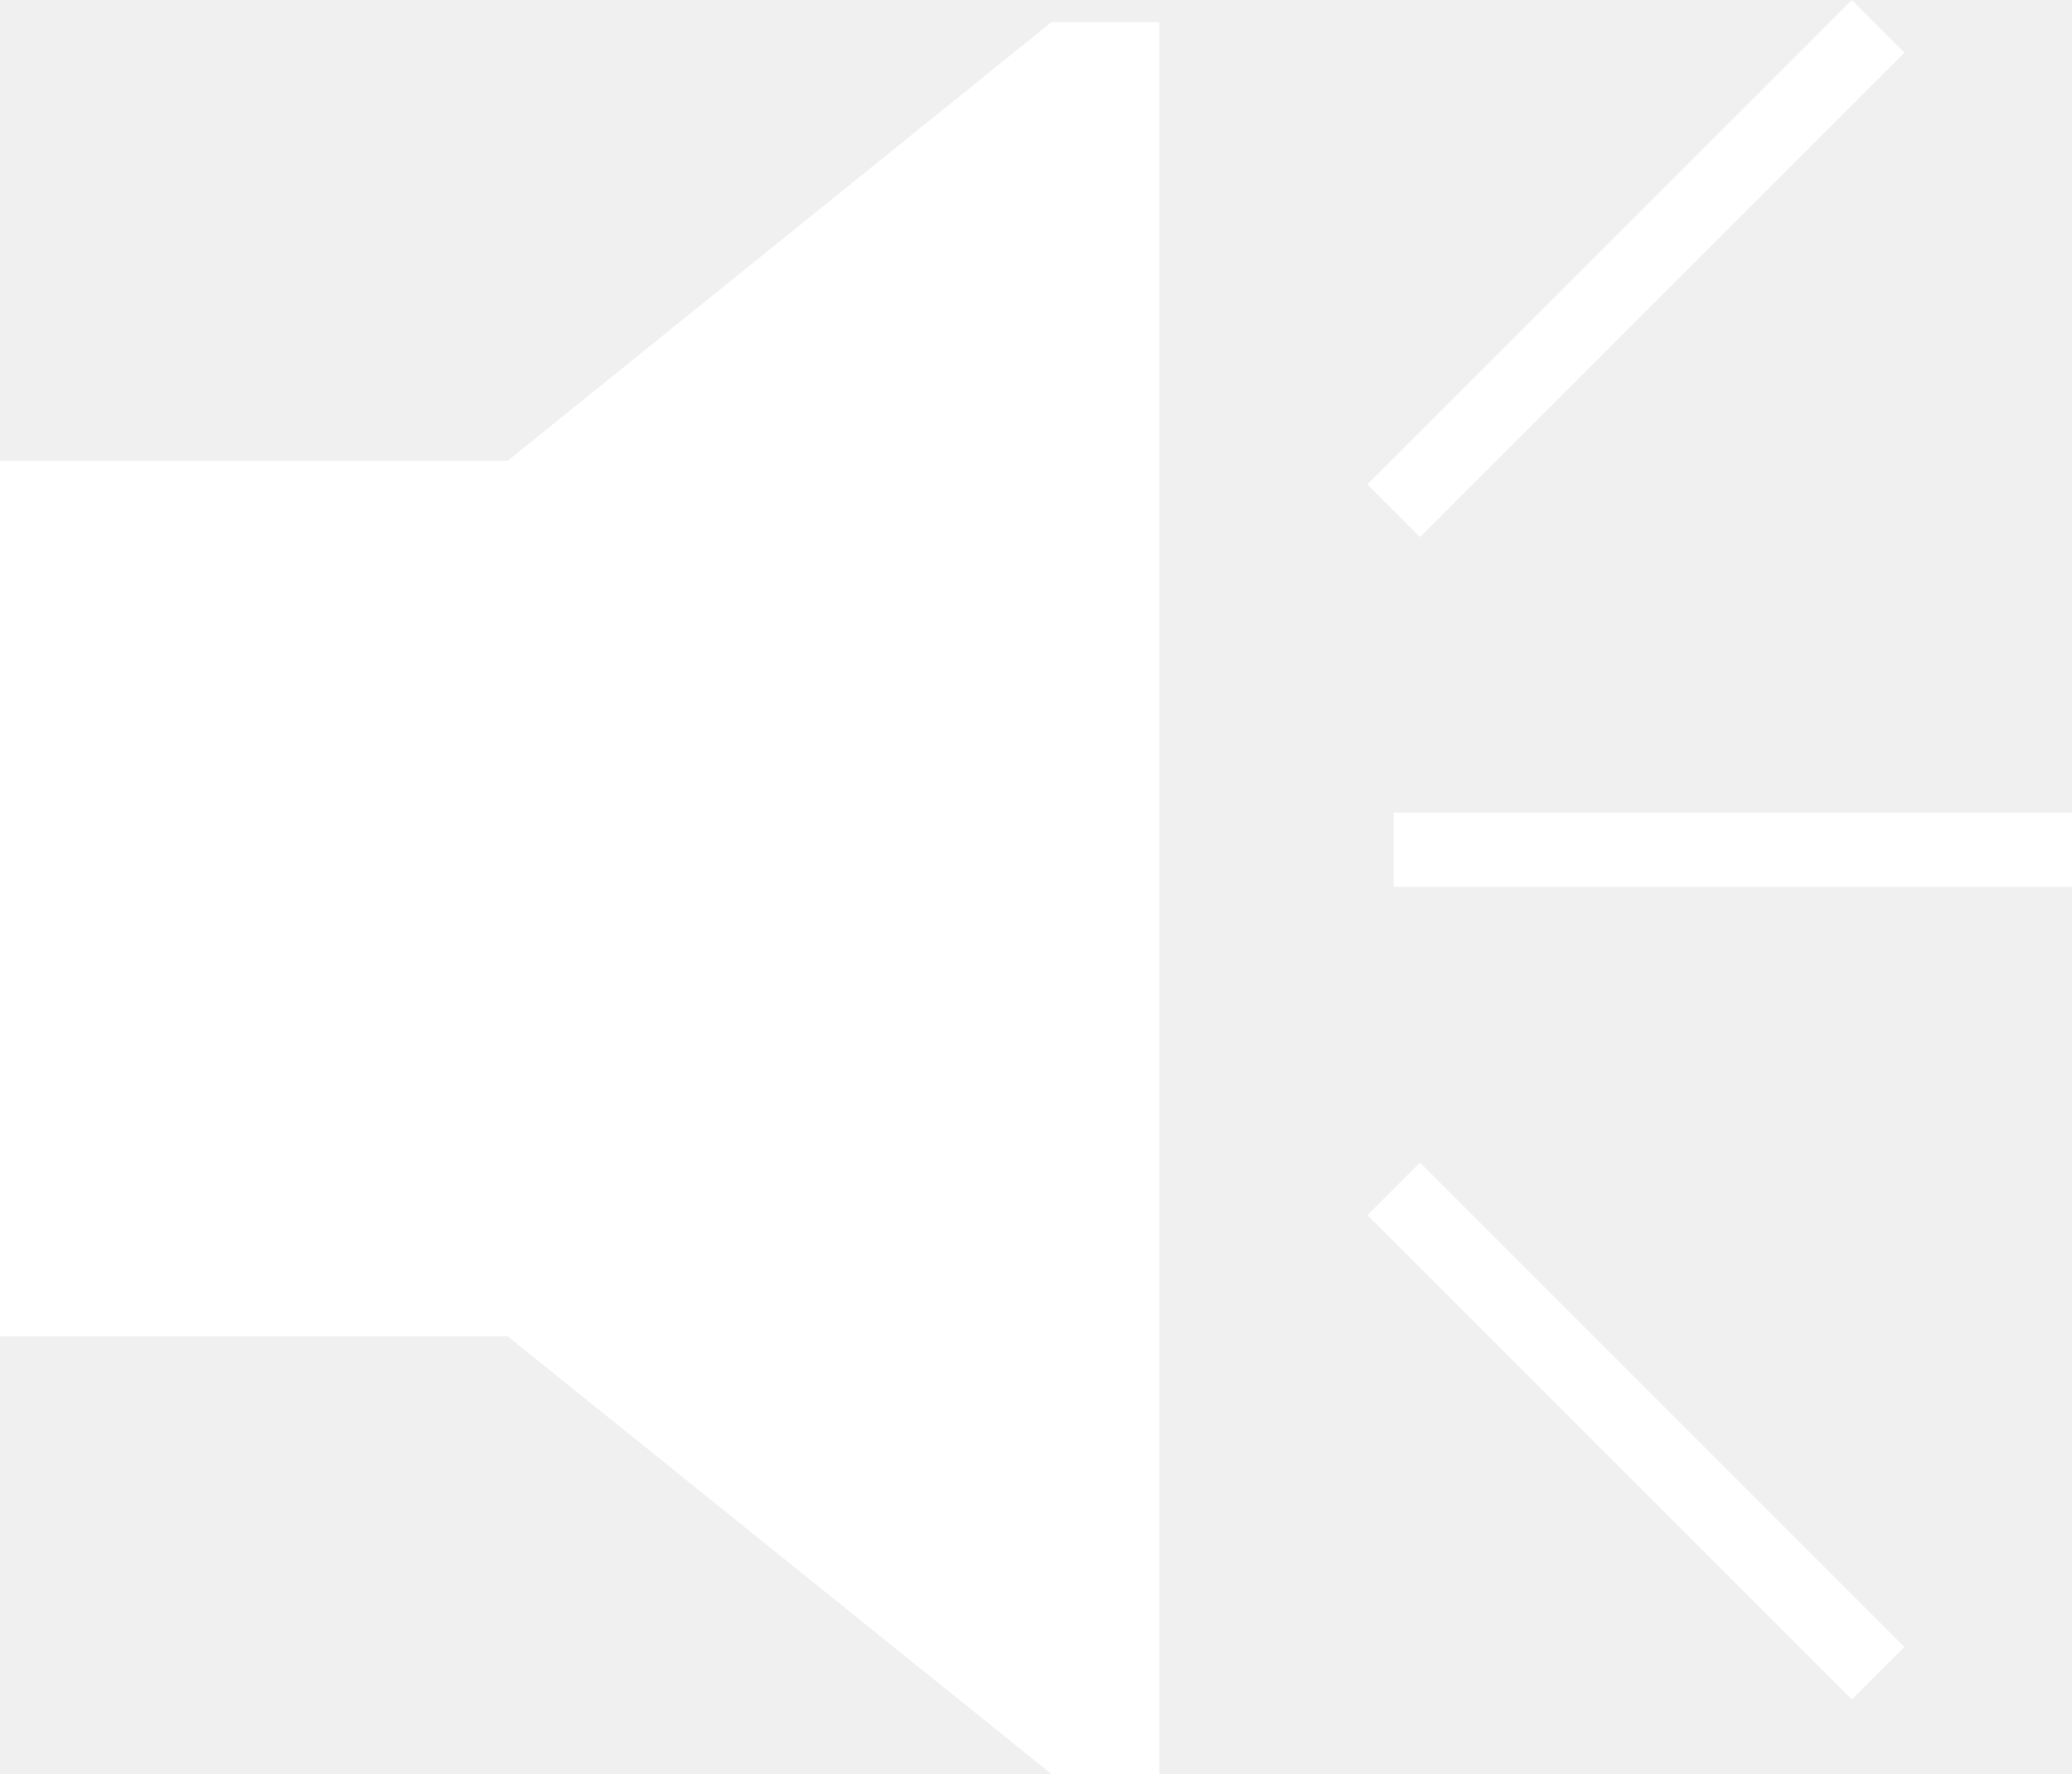
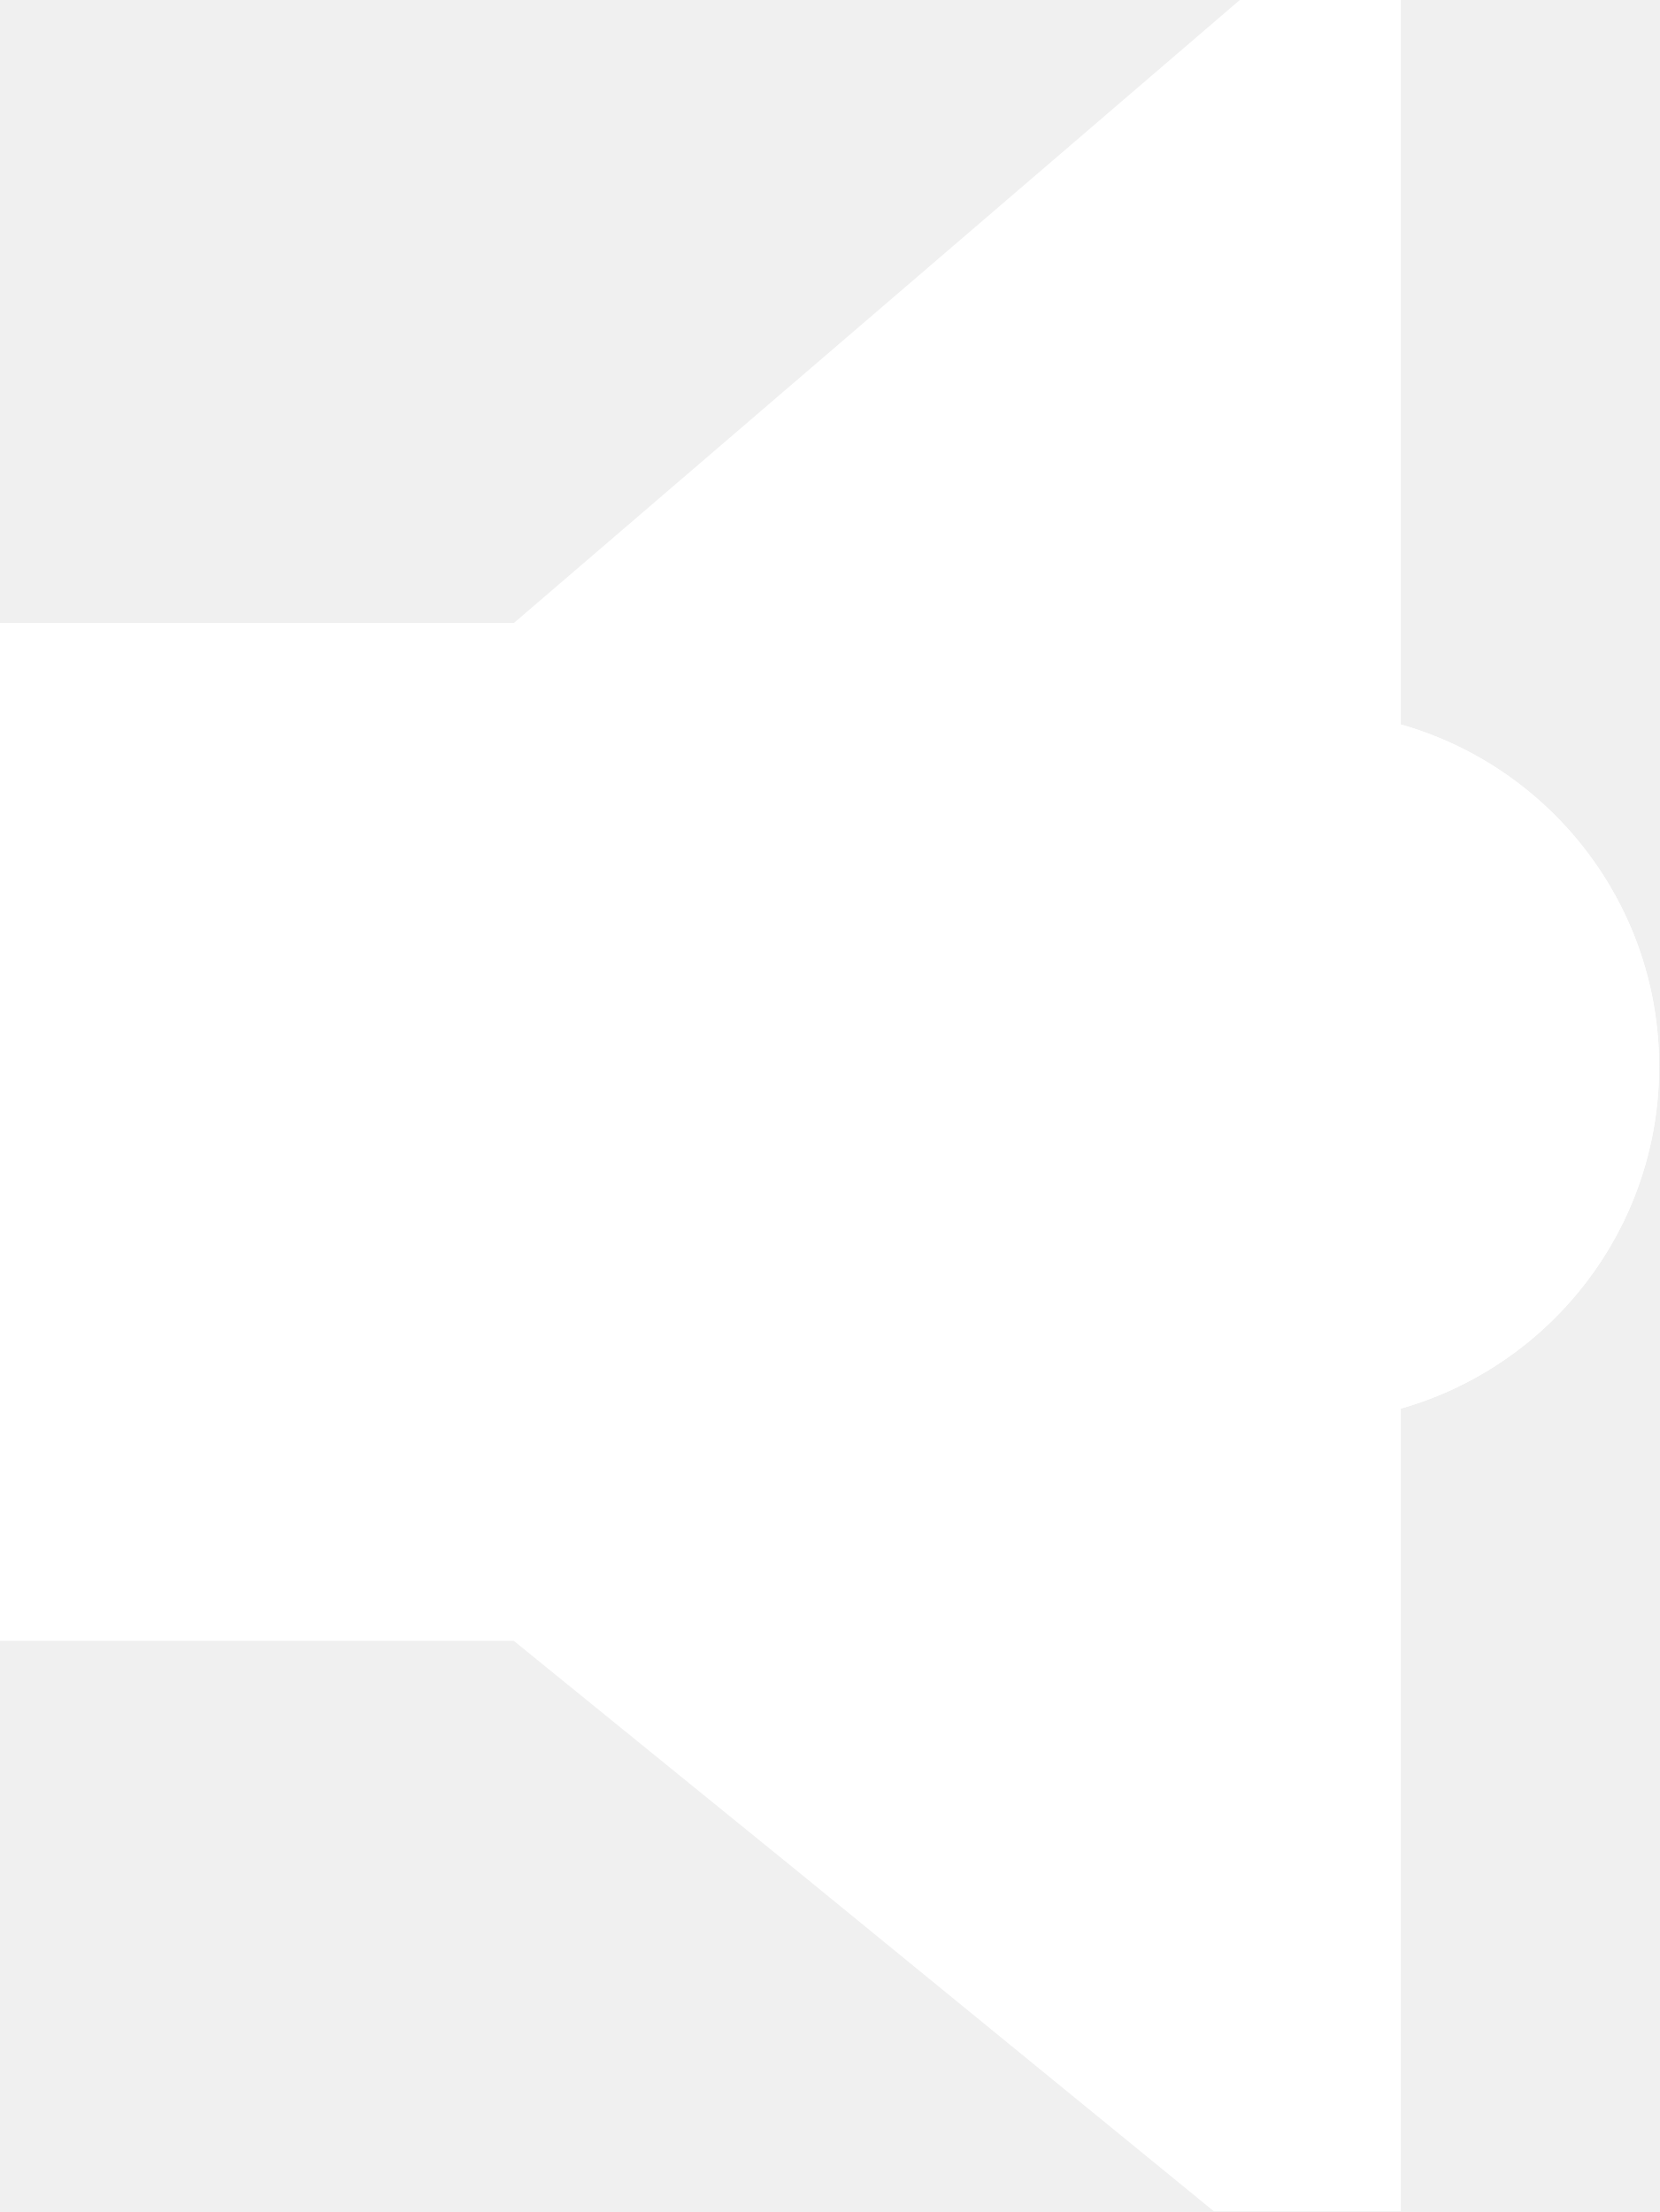
- <svg xmlns="http://www.w3.org/2000/svg" width="27.856" height="23.854" viewBox="0 0 27.856 23.854">
-   <g id="Group_129" data-name="Group 129" transform="translate(-60 -2104.646)">
-     <path id="Path_71" data-name="Path 71" d="M-2686.53-1233.521v-9.342h6.5l7.312-5.9h.773v22.558h-.773l-7.312-5.887h-6.5Z" transform="translate(2747.03 3354.207)" fill="#fff" stroke="#fff" stroke-width="1" />
-     <line id="Line_131" data-name="Line 131" x2="9.119" transform="translate(78.737 2116.073)" fill="none" stroke="#fff" stroke-width="1" />
-     <line id="Line_132" data-name="Line 132" y1="6.514" x2="6.513" transform="translate(78.737 2105)" fill="none" stroke="#fff" stroke-width="1" />
-     <line id="Line_133" data-name="Line 133" x2="6.513" y2="6.514" transform="translate(78.737 2120.633)" fill="none" stroke="#fff" stroke-width="1" />
+ <svg xmlns="http://www.w3.org/2000/svg" width="10.906" height="14.541" viewBox="0 0 10.906 14.541">
+   <g id="Group_61" data-name="Group 61" transform="translate(0)">
+     <path id="Path_2" data-name="Path 2" d="M-3496-19960.061h3.378l4.777-4.1h1.053v14.541h-1.229l-2.73-2.23-1.872-1.52H-3496Z" transform="translate(3496 19964.156)" fill="#fff" />
+     <ellipse id="Ellipse_5" data-name="Ellipse 5" cx="2.337" cy="2.337" rx="2.337" ry="2.337" transform="translate(6.232 4.674)" fill="#fff" />
+     <ellipse id="Ellipse_6" data-name="Ellipse 6" cx="2.337" cy="2.337" rx="2.337" ry="2.337" transform="translate(6.232 4.674)" fill="#fff" />
  </g>
</svg>
